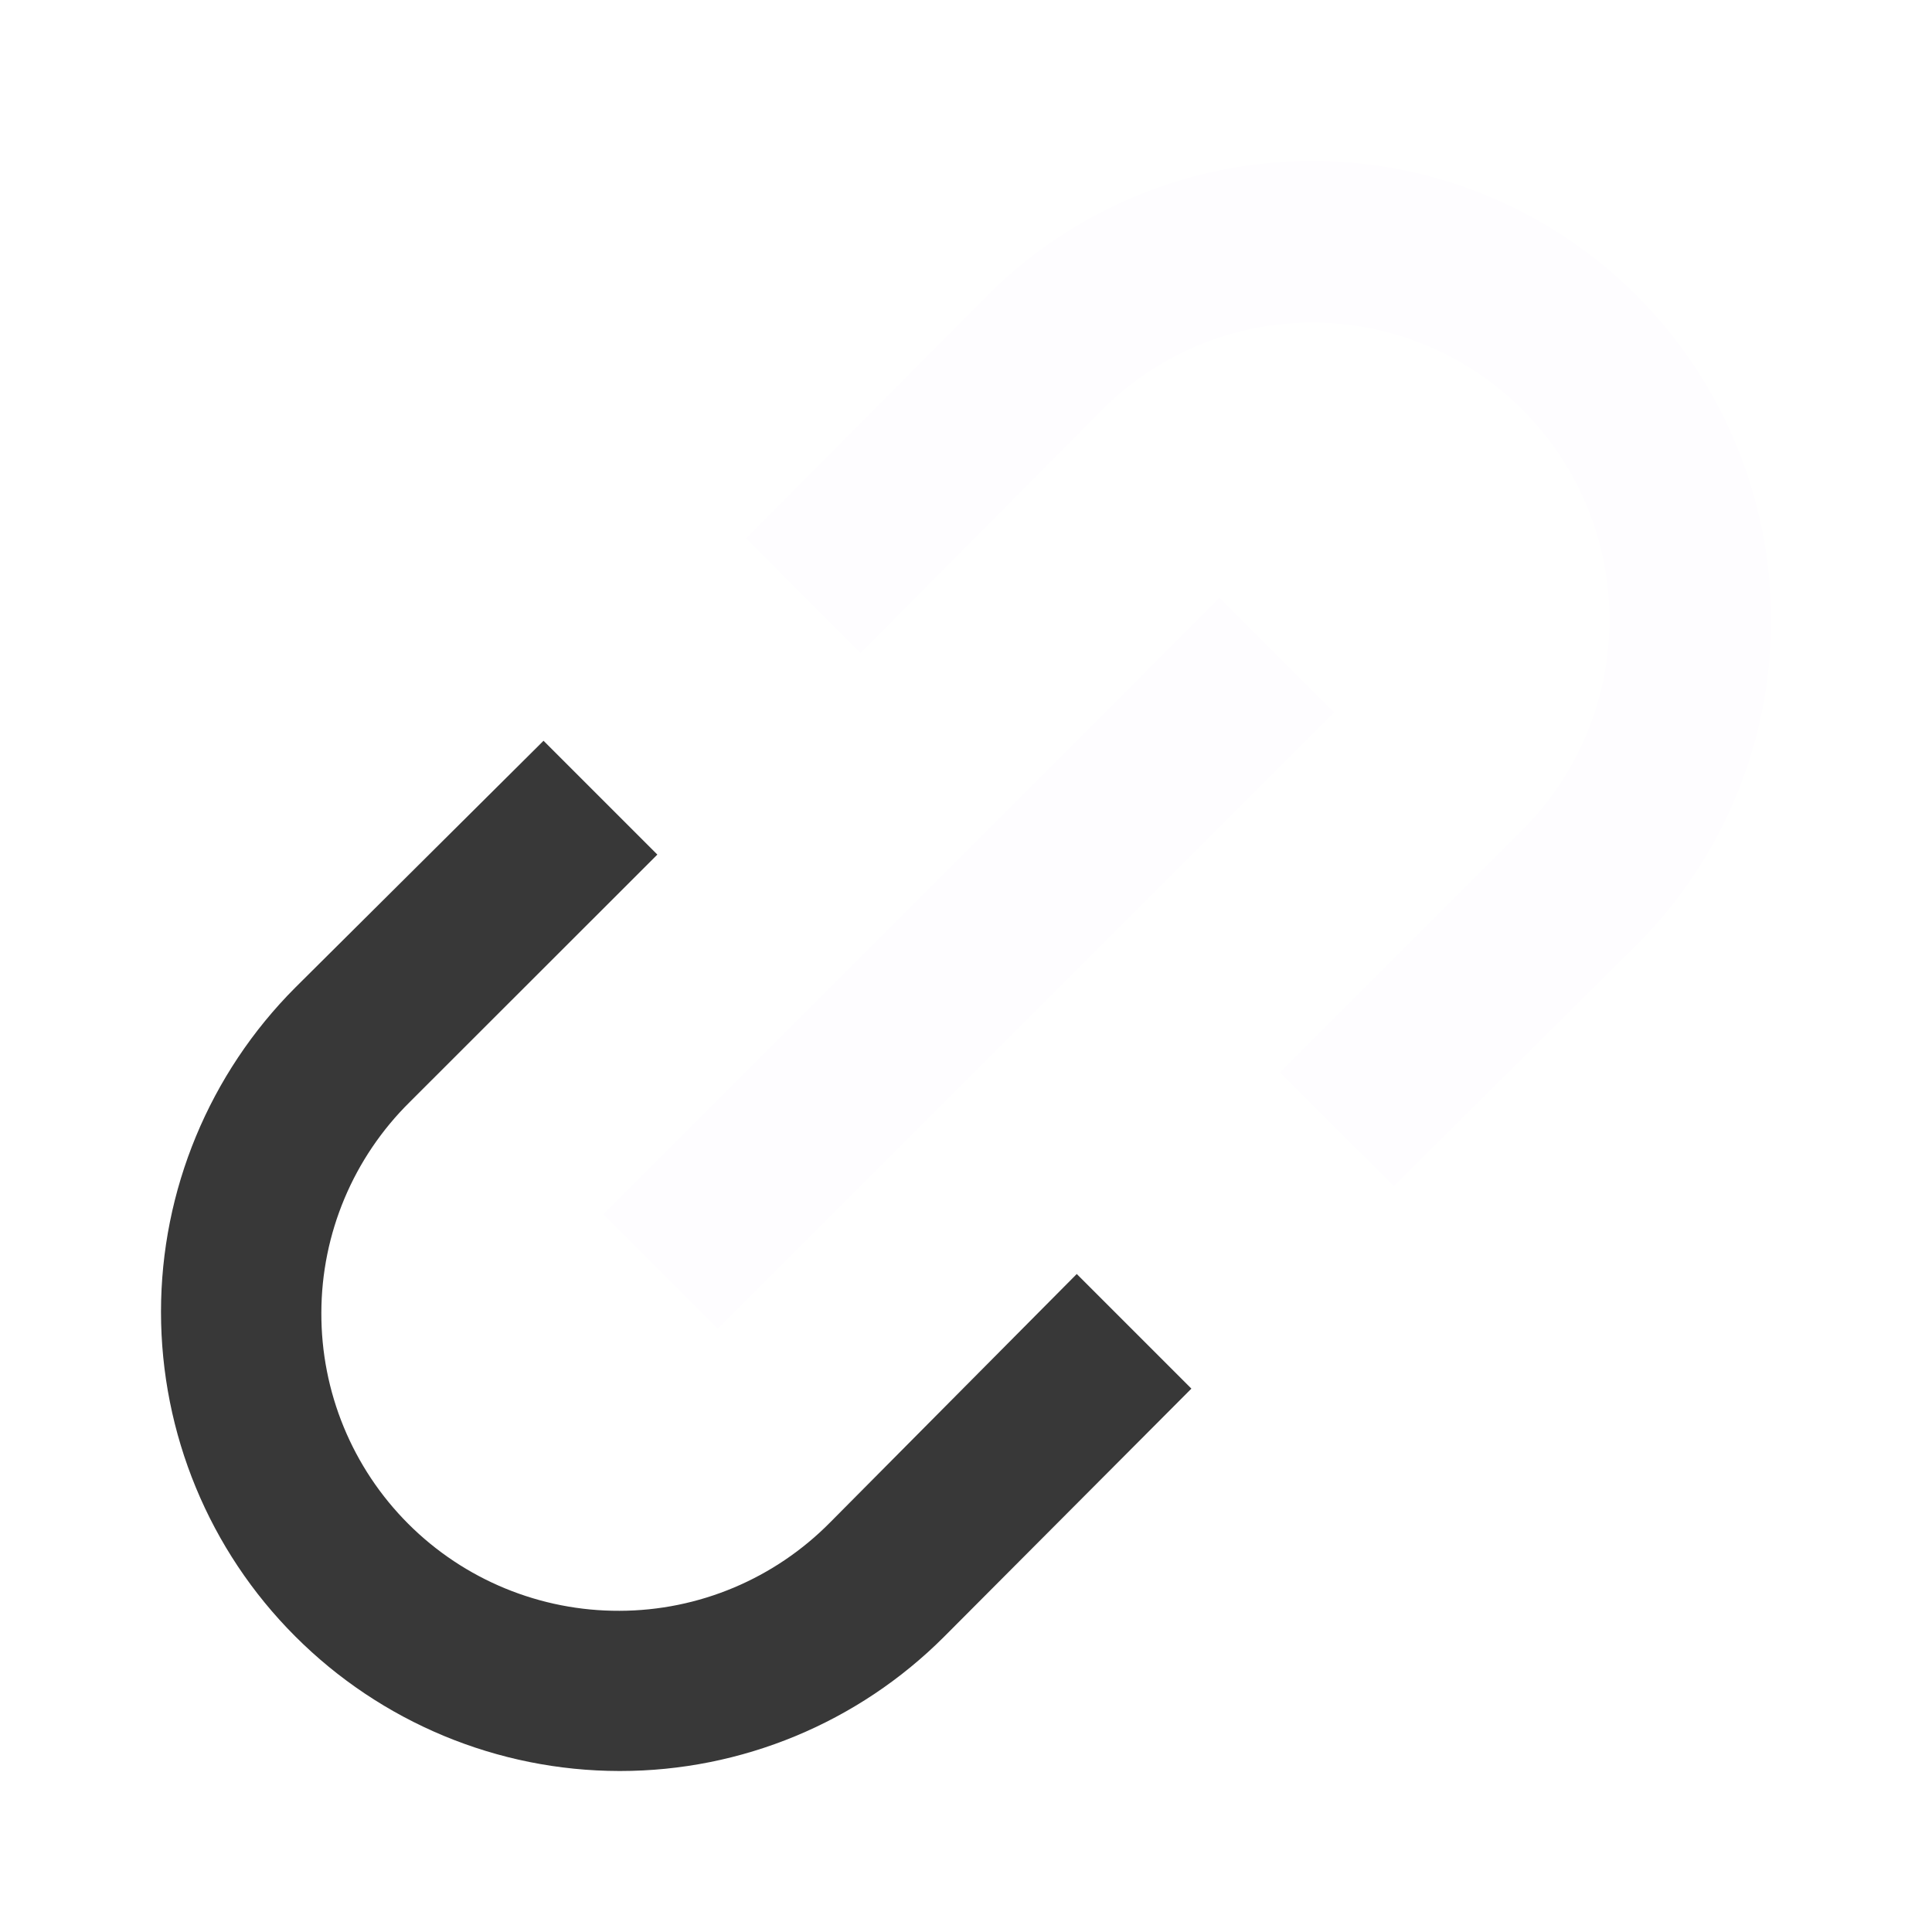
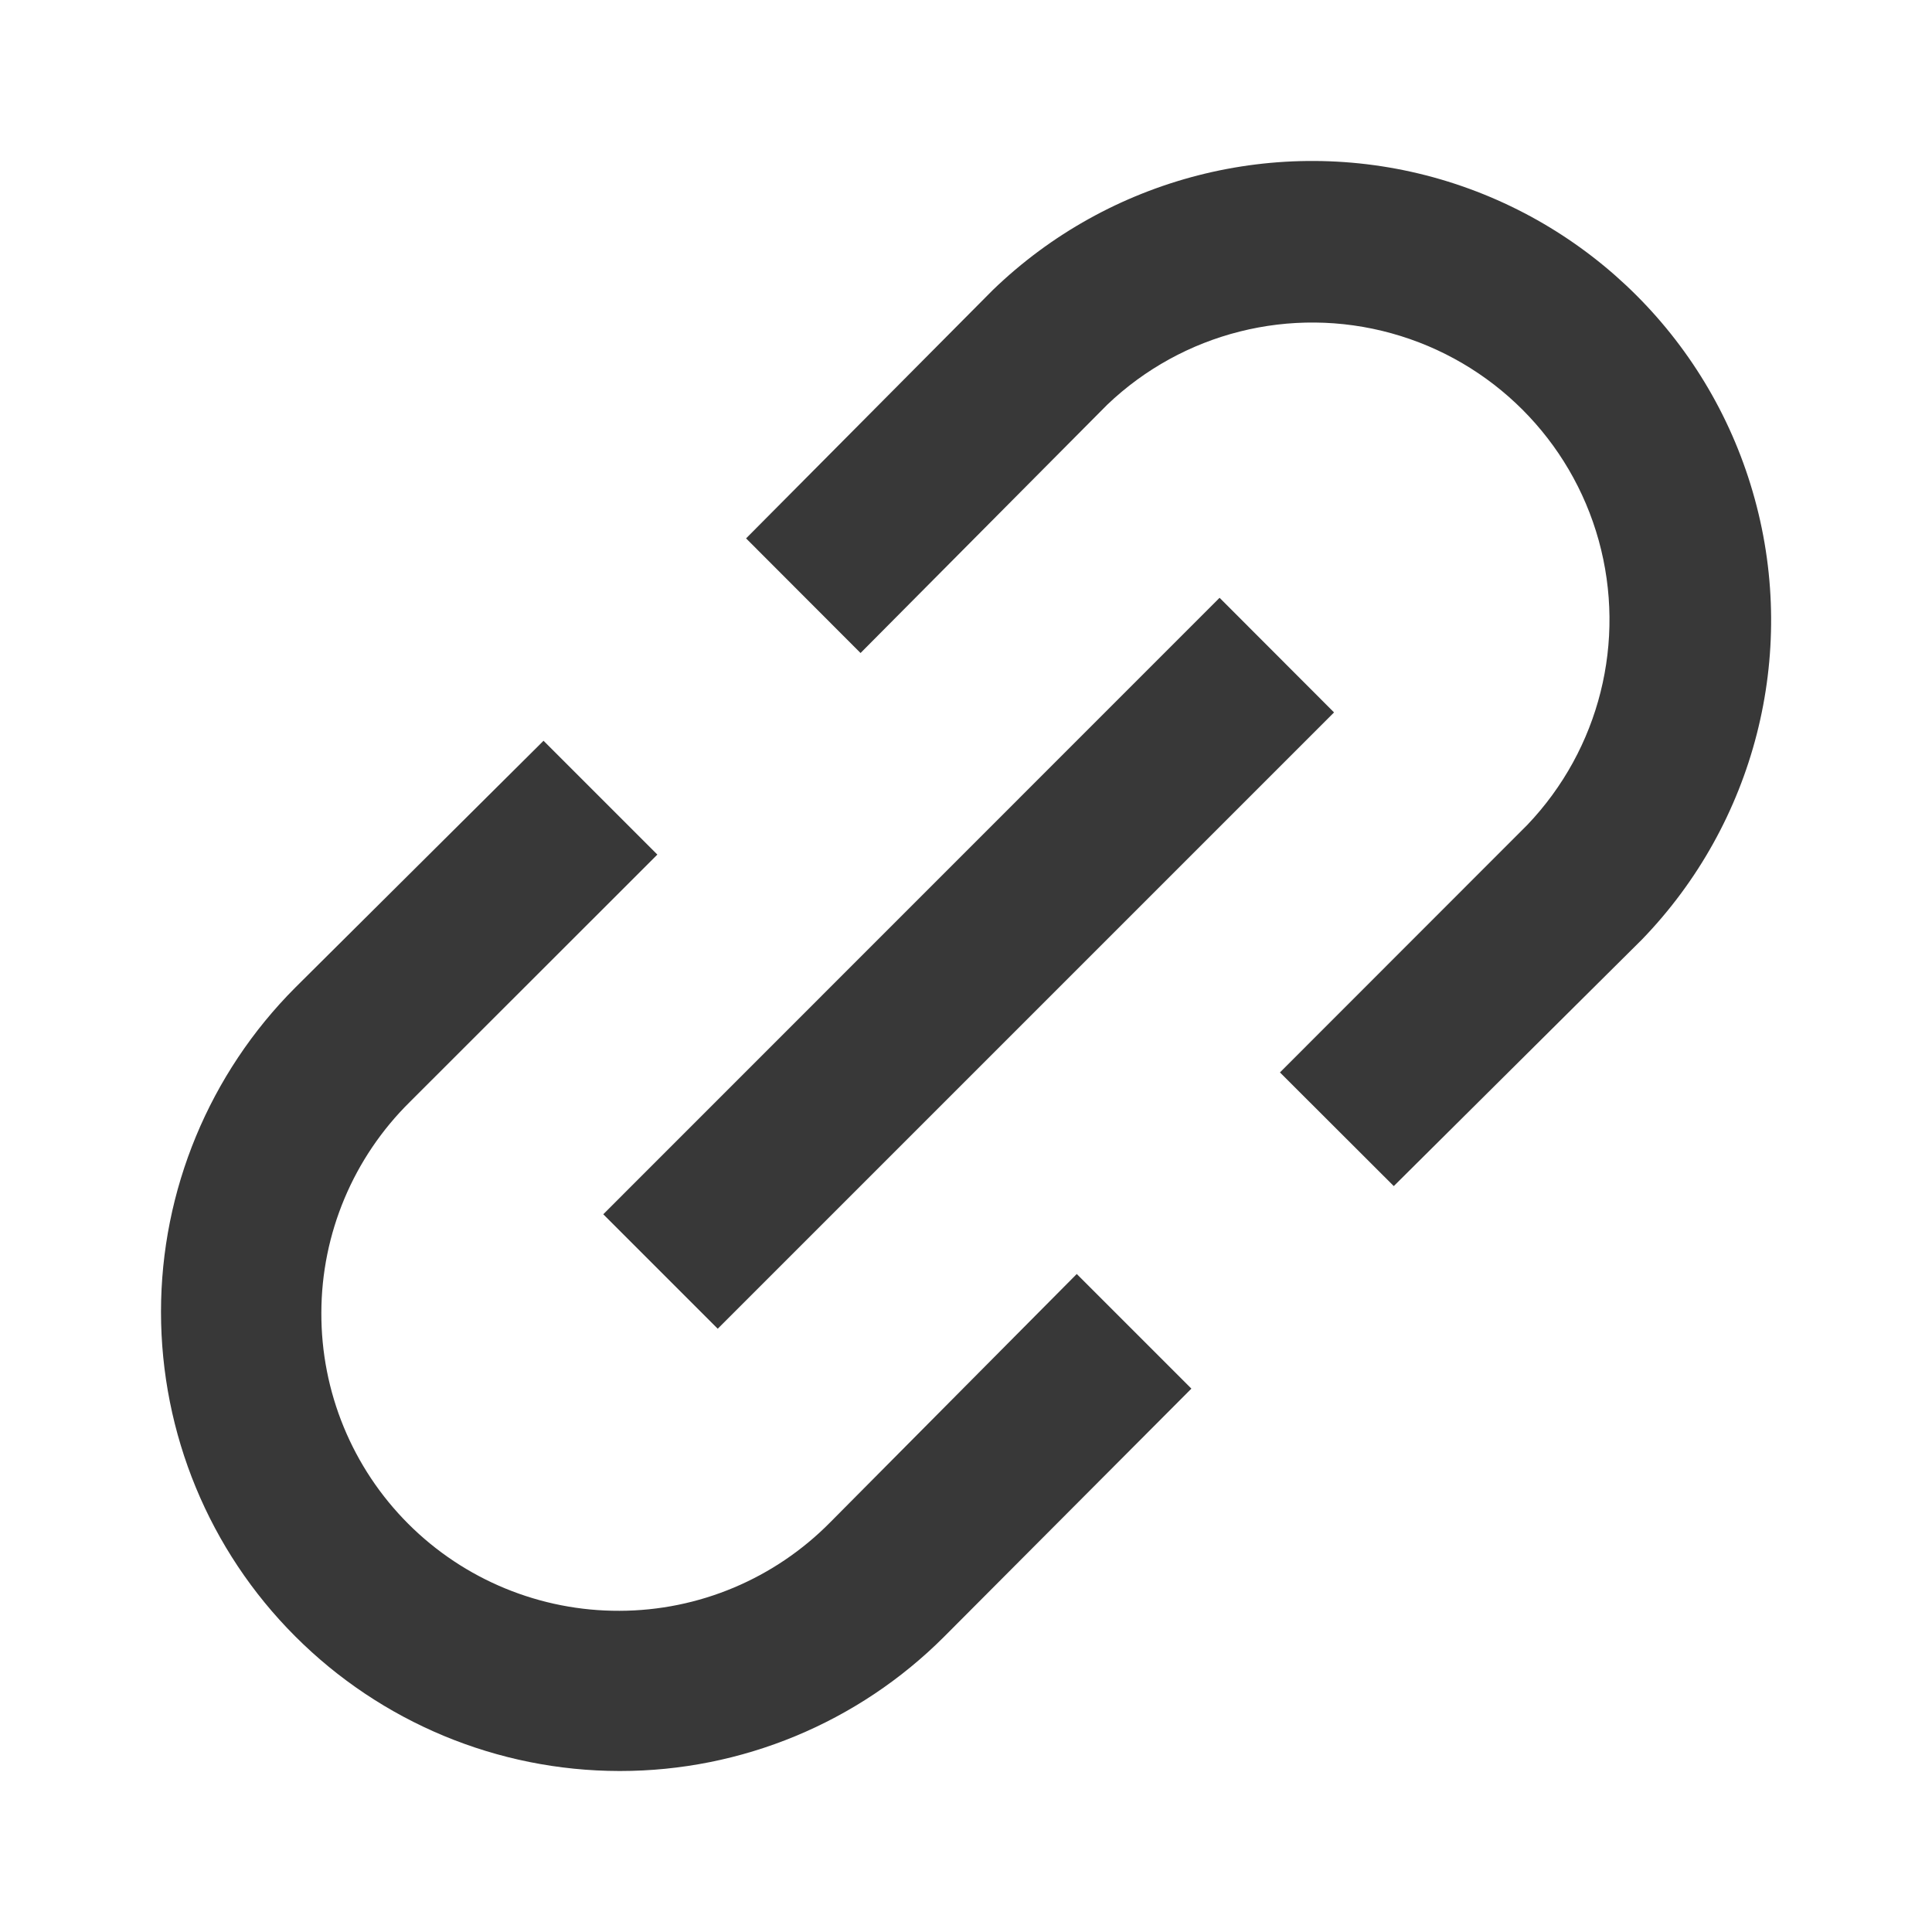
<svg xmlns="http://www.w3.org/2000/svg" width="12" height="12" viewBox="0 0 12 12" fill="none">
  <path d="M3.852 11C4.606 11 5.33 10.7 5.863 10.167L7.4 8.625L6.688 7.913L5.157 9.455C4.811 9.806 4.34 10.004 3.848 10.005C3.357 10.007 2.884 9.813 2.536 9.465C2.188 9.117 1.994 8.645 1.996 8.153C1.997 7.661 2.195 7.19 2.546 6.844L4.083 5.308L3.376 4.601L1.834 6.134C1.301 6.668 1 7.393 1 8.148C1 8.904 1.299 9.629 1.833 10.163C2.367 10.698 3.091 10.999 3.846 11L3.852 11Z" fill="#383838" />
-   <path d="M6.877 2.514C7.346 2.066 8.017 1.897 8.642 2.07C9.268 2.243 9.757 2.732 9.93 3.357C10.103 3.983 9.935 4.653 9.487 5.123L7.95 6.661L8.657 7.367L10.199 5.835C10.899 5.111 11.166 4.07 10.899 3.099C10.633 2.127 9.874 1.368 8.902 1.101C7.931 0.835 6.89 1.102 6.166 1.802L4.634 3.344L5.345 4.056L6.877 2.514Z" fill="#FEFDFF" />
-   <path d="M3.747 7.542L7.575 3.713L8.286 4.425L4.458 8.253L3.747 7.542Z" fill="#FEFDFF" />
+   <path d="M6.877 2.514C7.346 2.066 8.017 1.897 8.642 2.07C9.268 2.243 9.757 2.732 9.93 3.357C10.103 3.983 9.935 4.653 9.487 5.123L7.95 6.661L8.657 7.367L10.199 5.835C10.899 5.111 11.166 4.07 10.899 3.099C10.633 2.127 9.874 1.368 8.902 1.101C7.931 0.835 6.89 1.102 6.166 1.802L4.634 3.344L5.345 4.056L6.877 2.514Z" fill="#383838" />
+   <path d="M3.747 7.542L7.575 3.713L8.286 4.425L4.458 8.253L3.747 7.542Z" fill="#383838" />
</svg>
